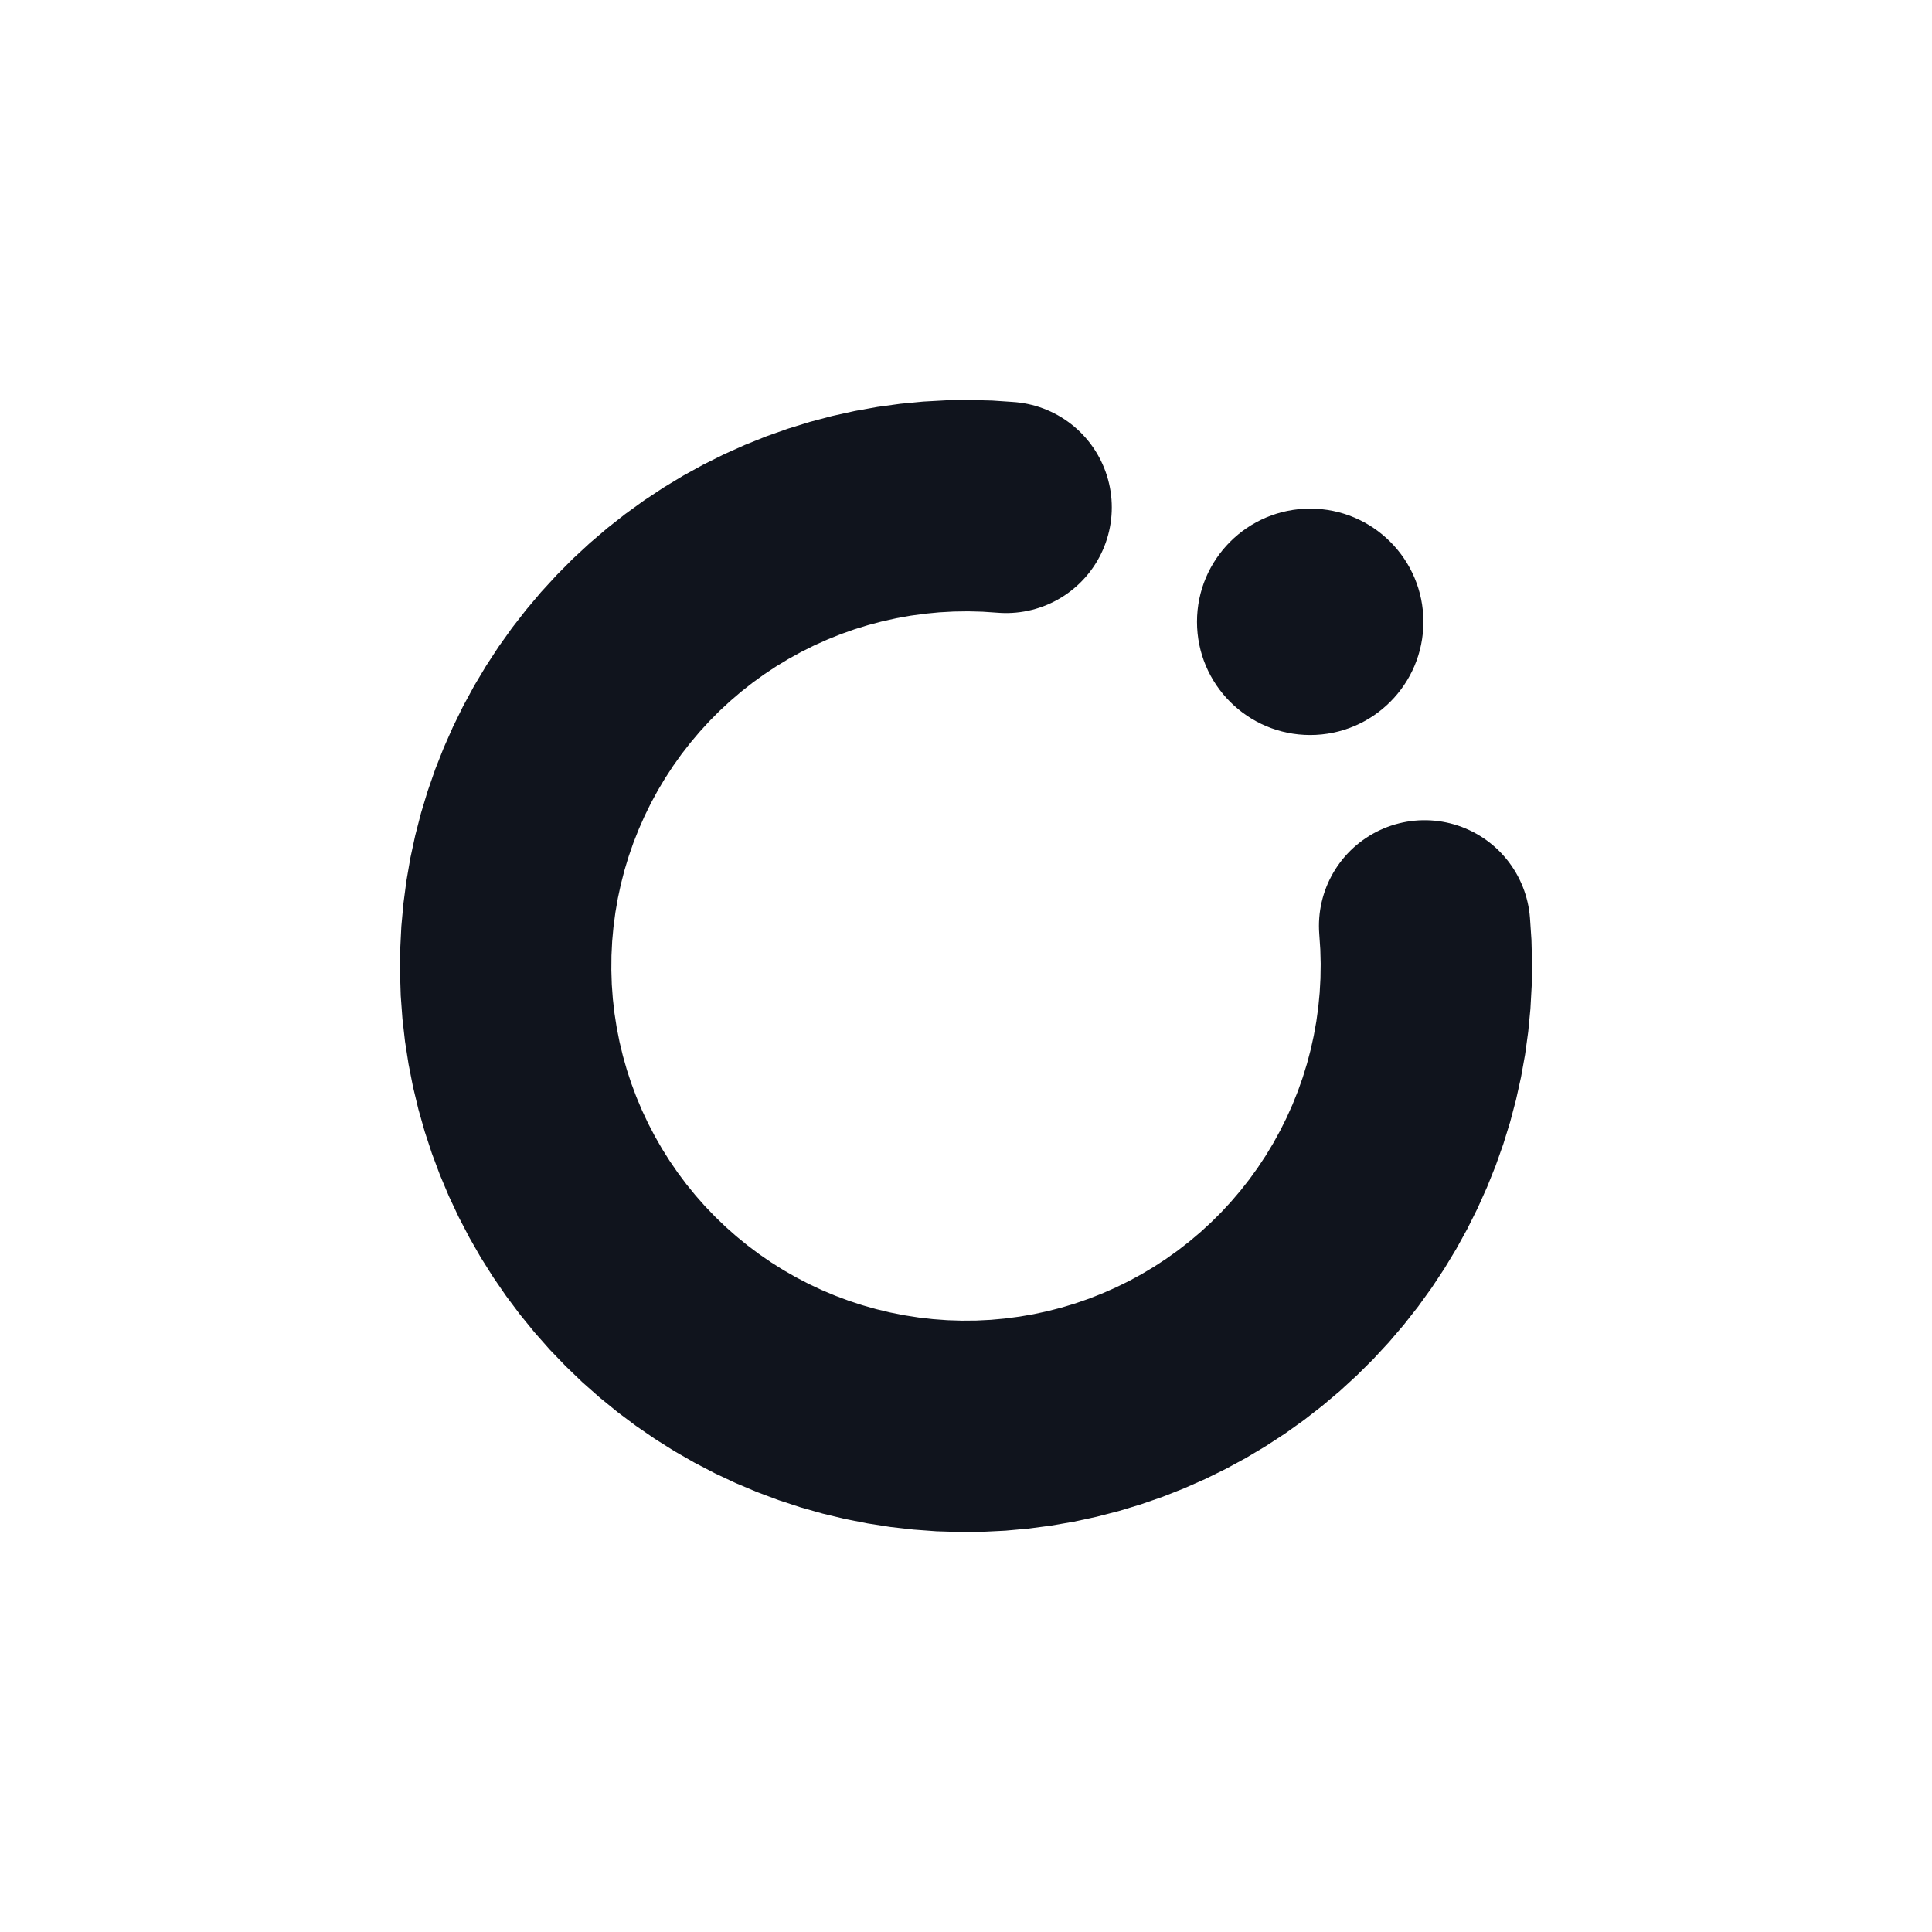
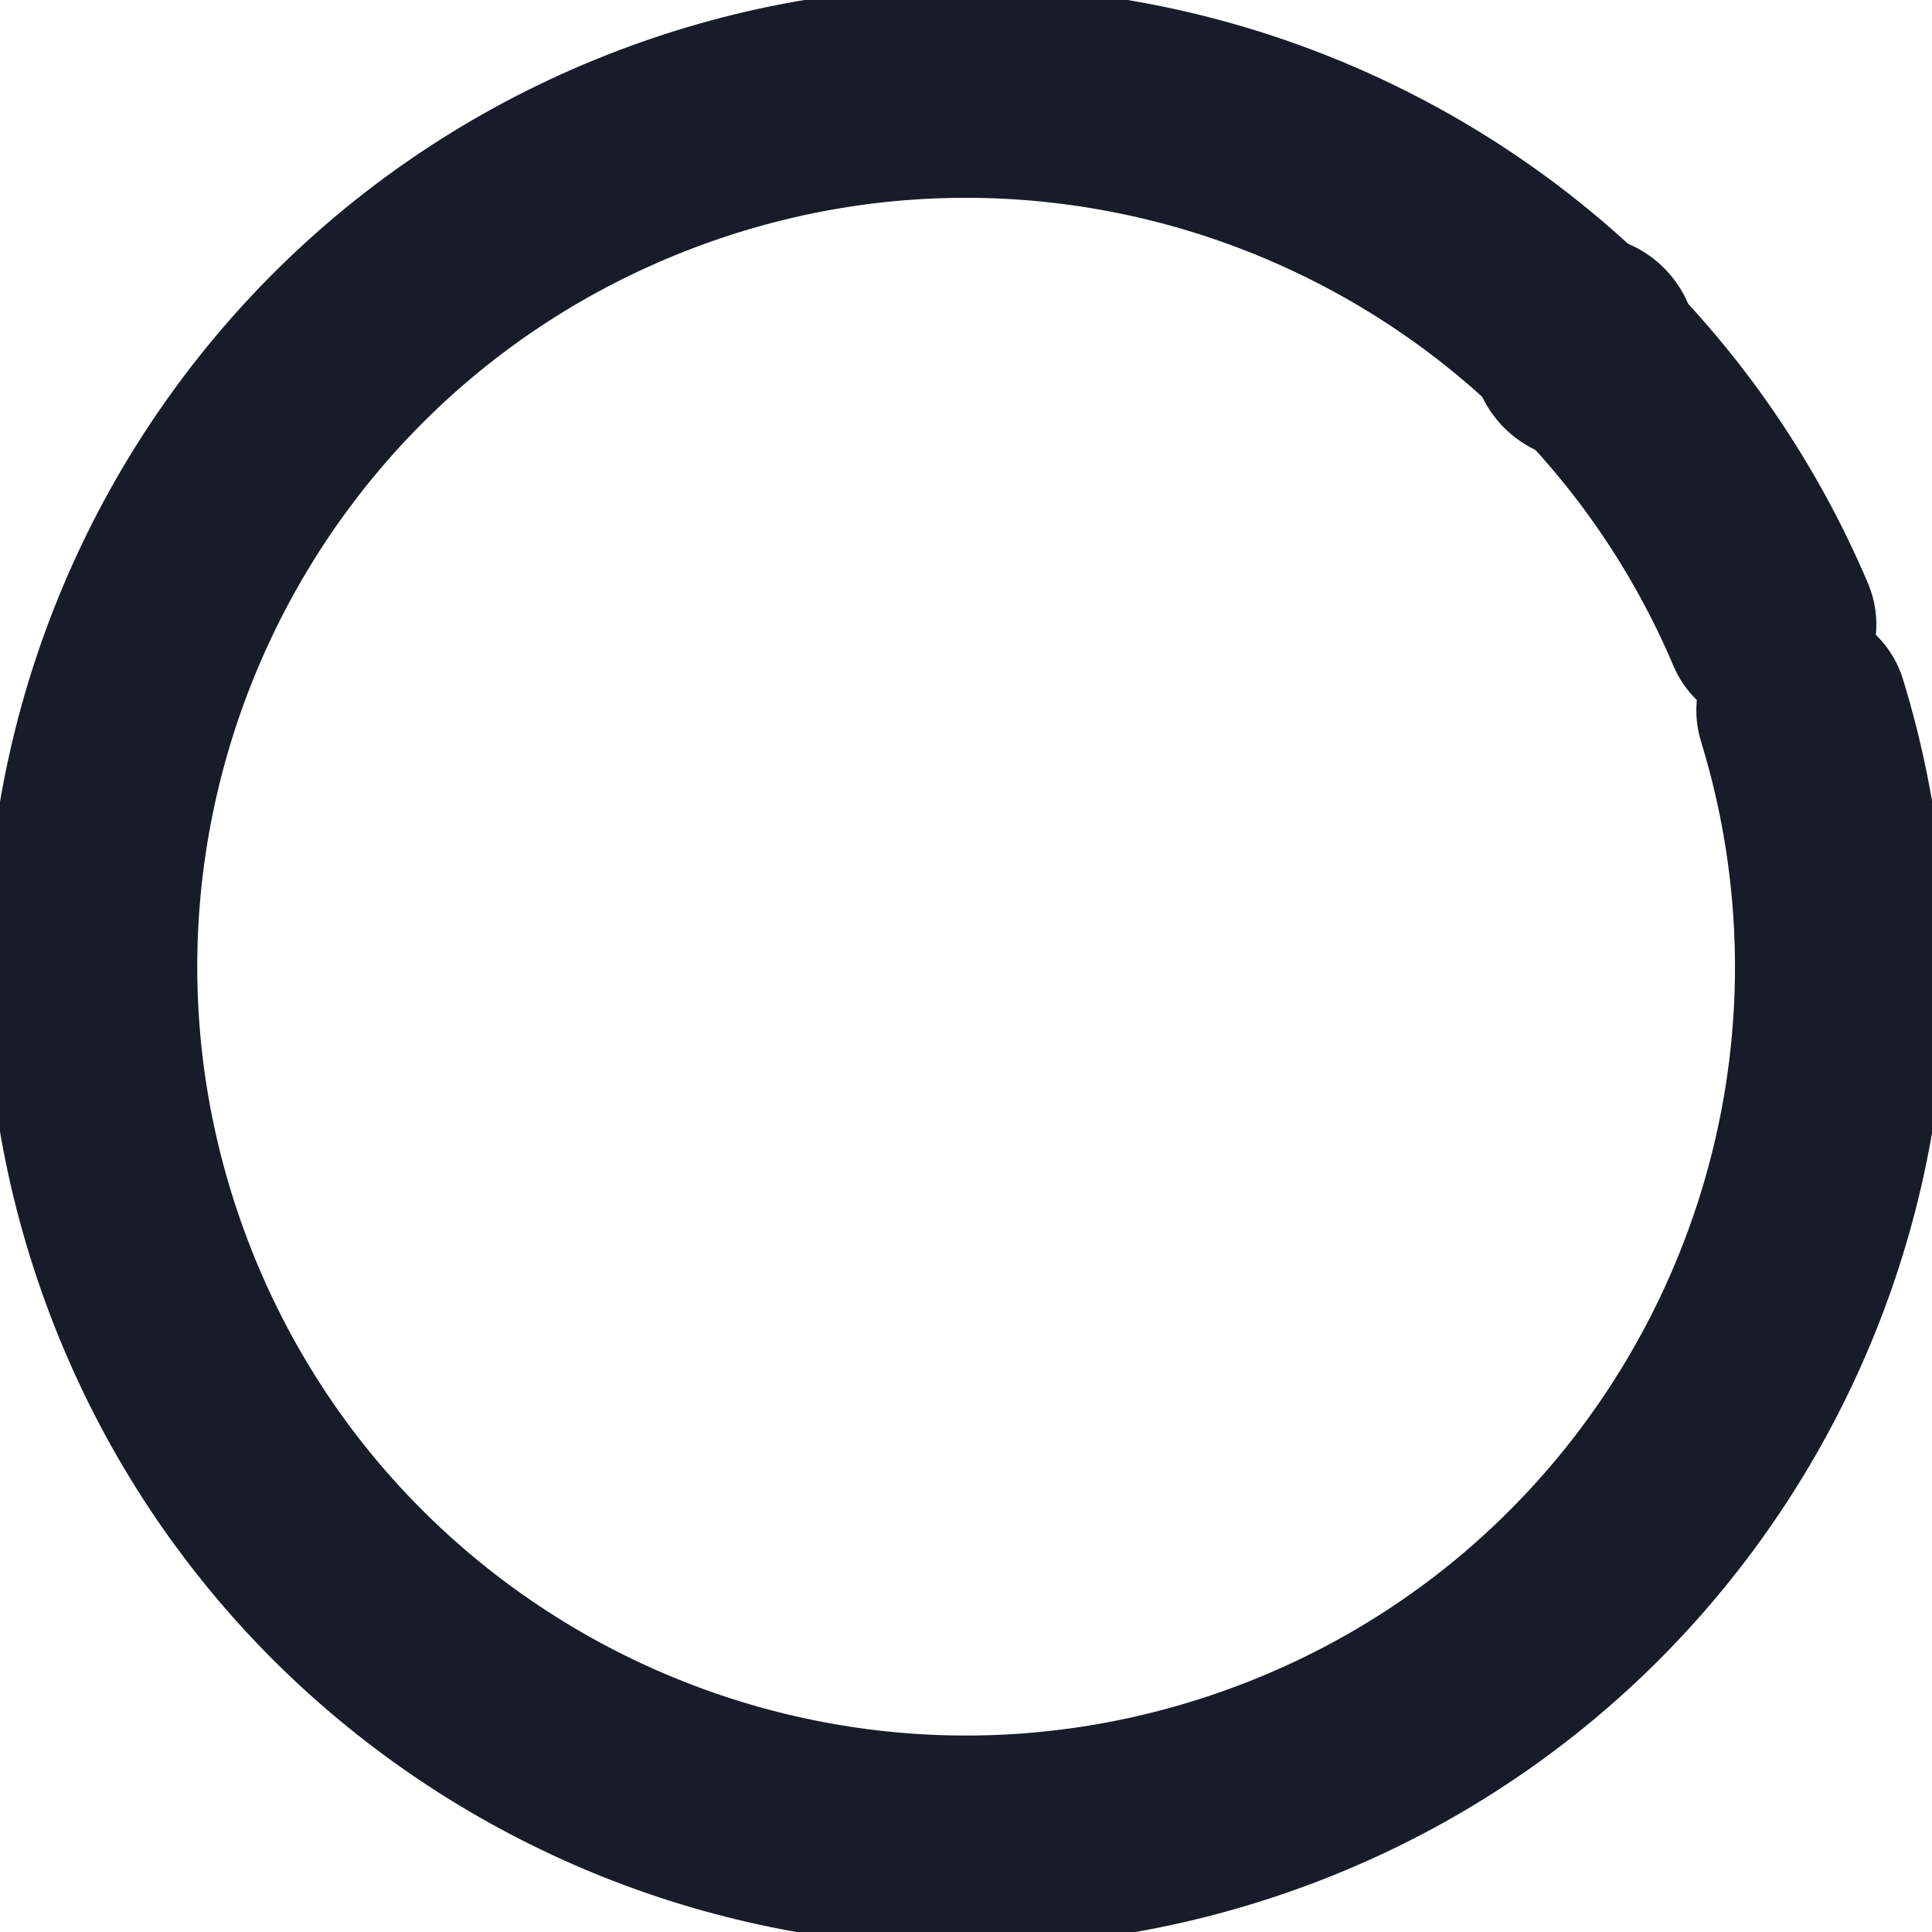
<svg xmlns="http://www.w3.org/2000/svg" width="1024" height="1024" viewBox="0 0 1024 1024">
-   <path d="M 533.27 268.93 L 523.35 268.26 L 513.42 268.00 L 503.48 268.15 L 493.56 268.70 L 483.67 269.65 L 473.83 271.00 L 464.05 272.76 L 454.35 274.91 L 444.74 277.45 L 435.25 280.38 L 425.88 283.70 L 416.66 287.40 L 407.60 291.46 L 398.70 295.90 L 390.00 300.69 L 381.50 305.83 L 373.21 311.32 L 365.16 317.13 L 357.35 323.27 L 349.79 329.73 L 342.50 336.48 L 335.50 343.53 L 328.79 350.85 L 322.38 358.45 L 316.28 366.29 L 310.51 374.38 L 305.08 382.70 L 299.98 391.23 L 295.24 399.96 L 290.86 408.88 L 286.85 417.97 L 283.20 427.21 L 279.94 436.60 L 277.06 446.11 L 274.58 455.73 L 272.48 465.44 L 270.79 475.23 L 269.49 485.08 L 268.59 494.98 L 268.10 504.90 L 268.02 514.84 L 268.33 524.77 L 269.06 534.68 L 270.18 544.55 L 271.71 554.37 L 273.63 564.12 L 275.95 573.78 L 278.66 583.34 L 281.76 592.78 L 285.24 602.09 L 289.09 611.24 L 293.32 620.24 L 297.91 629.05 L 302.85 637.67 L 308.14 646.08 L 313.77 654.27 L 319.73 662.22 L 326.00 669.92 L 332.58 677.37 L 339.47 684.53 L 346.63 691.42 L 354.08 698.00 L 361.78 704.27 L 369.73 710.23 L 377.92 715.86 L 386.33 721.15 L 394.95 726.09 L 403.76 730.68 L 412.76 734.91 L 421.91 738.76 L 431.22 742.24 L 440.66 745.34 L 450.22 748.05 L 459.88 750.37 L 469.63 752.29 L 479.45 753.82 L 489.32 754.94 L 499.23 755.67 L 509.16 755.98 L 519.10 755.90 L 529.02 755.41 L 538.92 754.51 L 548.77 753.21 L 558.56 751.52 L 568.27 749.42 L 577.89 746.94 L 587.40 744.06 L 596.79 740.80 L 606.03 737.15 L 615.12 733.14 L 624.04 728.76 L 632.77 724.02 L 641.30 718.92 L 649.62 713.49 L 657.71 707.72 L 665.55 701.62 L 673.15 695.21 L 680.47 688.50 L 687.52 681.50 L 694.27 674.21 L 700.73 666.65 L 706.87 658.84 L 712.68 650.79 L 718.17 642.50 L 723.31 634.00 L 728.10 625.30 L 732.54 616.40 L 736.60 607.34 L 740.30 598.12 L 743.62 588.75 L 746.55 579.26 L 749.09 569.65 L 751.24 559.95 L 753.00 550.17 L 754.35 540.33 L 755.30 530.44 L 755.85 520.52 L 756.00 510.58 L 755.74 500.65 L 755.07 490.73" fill="none" stroke="#10141D" stroke-width="112.0" stroke-linecap="round" />
-   <circle cx="694.43" cy="329.57" r="60.0" fill="#10141D" />
+   <path d="M955.1 376.5A463.4 463.4 0 1 1 938.5 331.0" fill="none" stroke="#171C28" stroke-width="112.0" stroke-linecap="round" />
+   <circle cx="839.6" cy="184.4" r="59.9" fill="#171C28" />
</svg>
